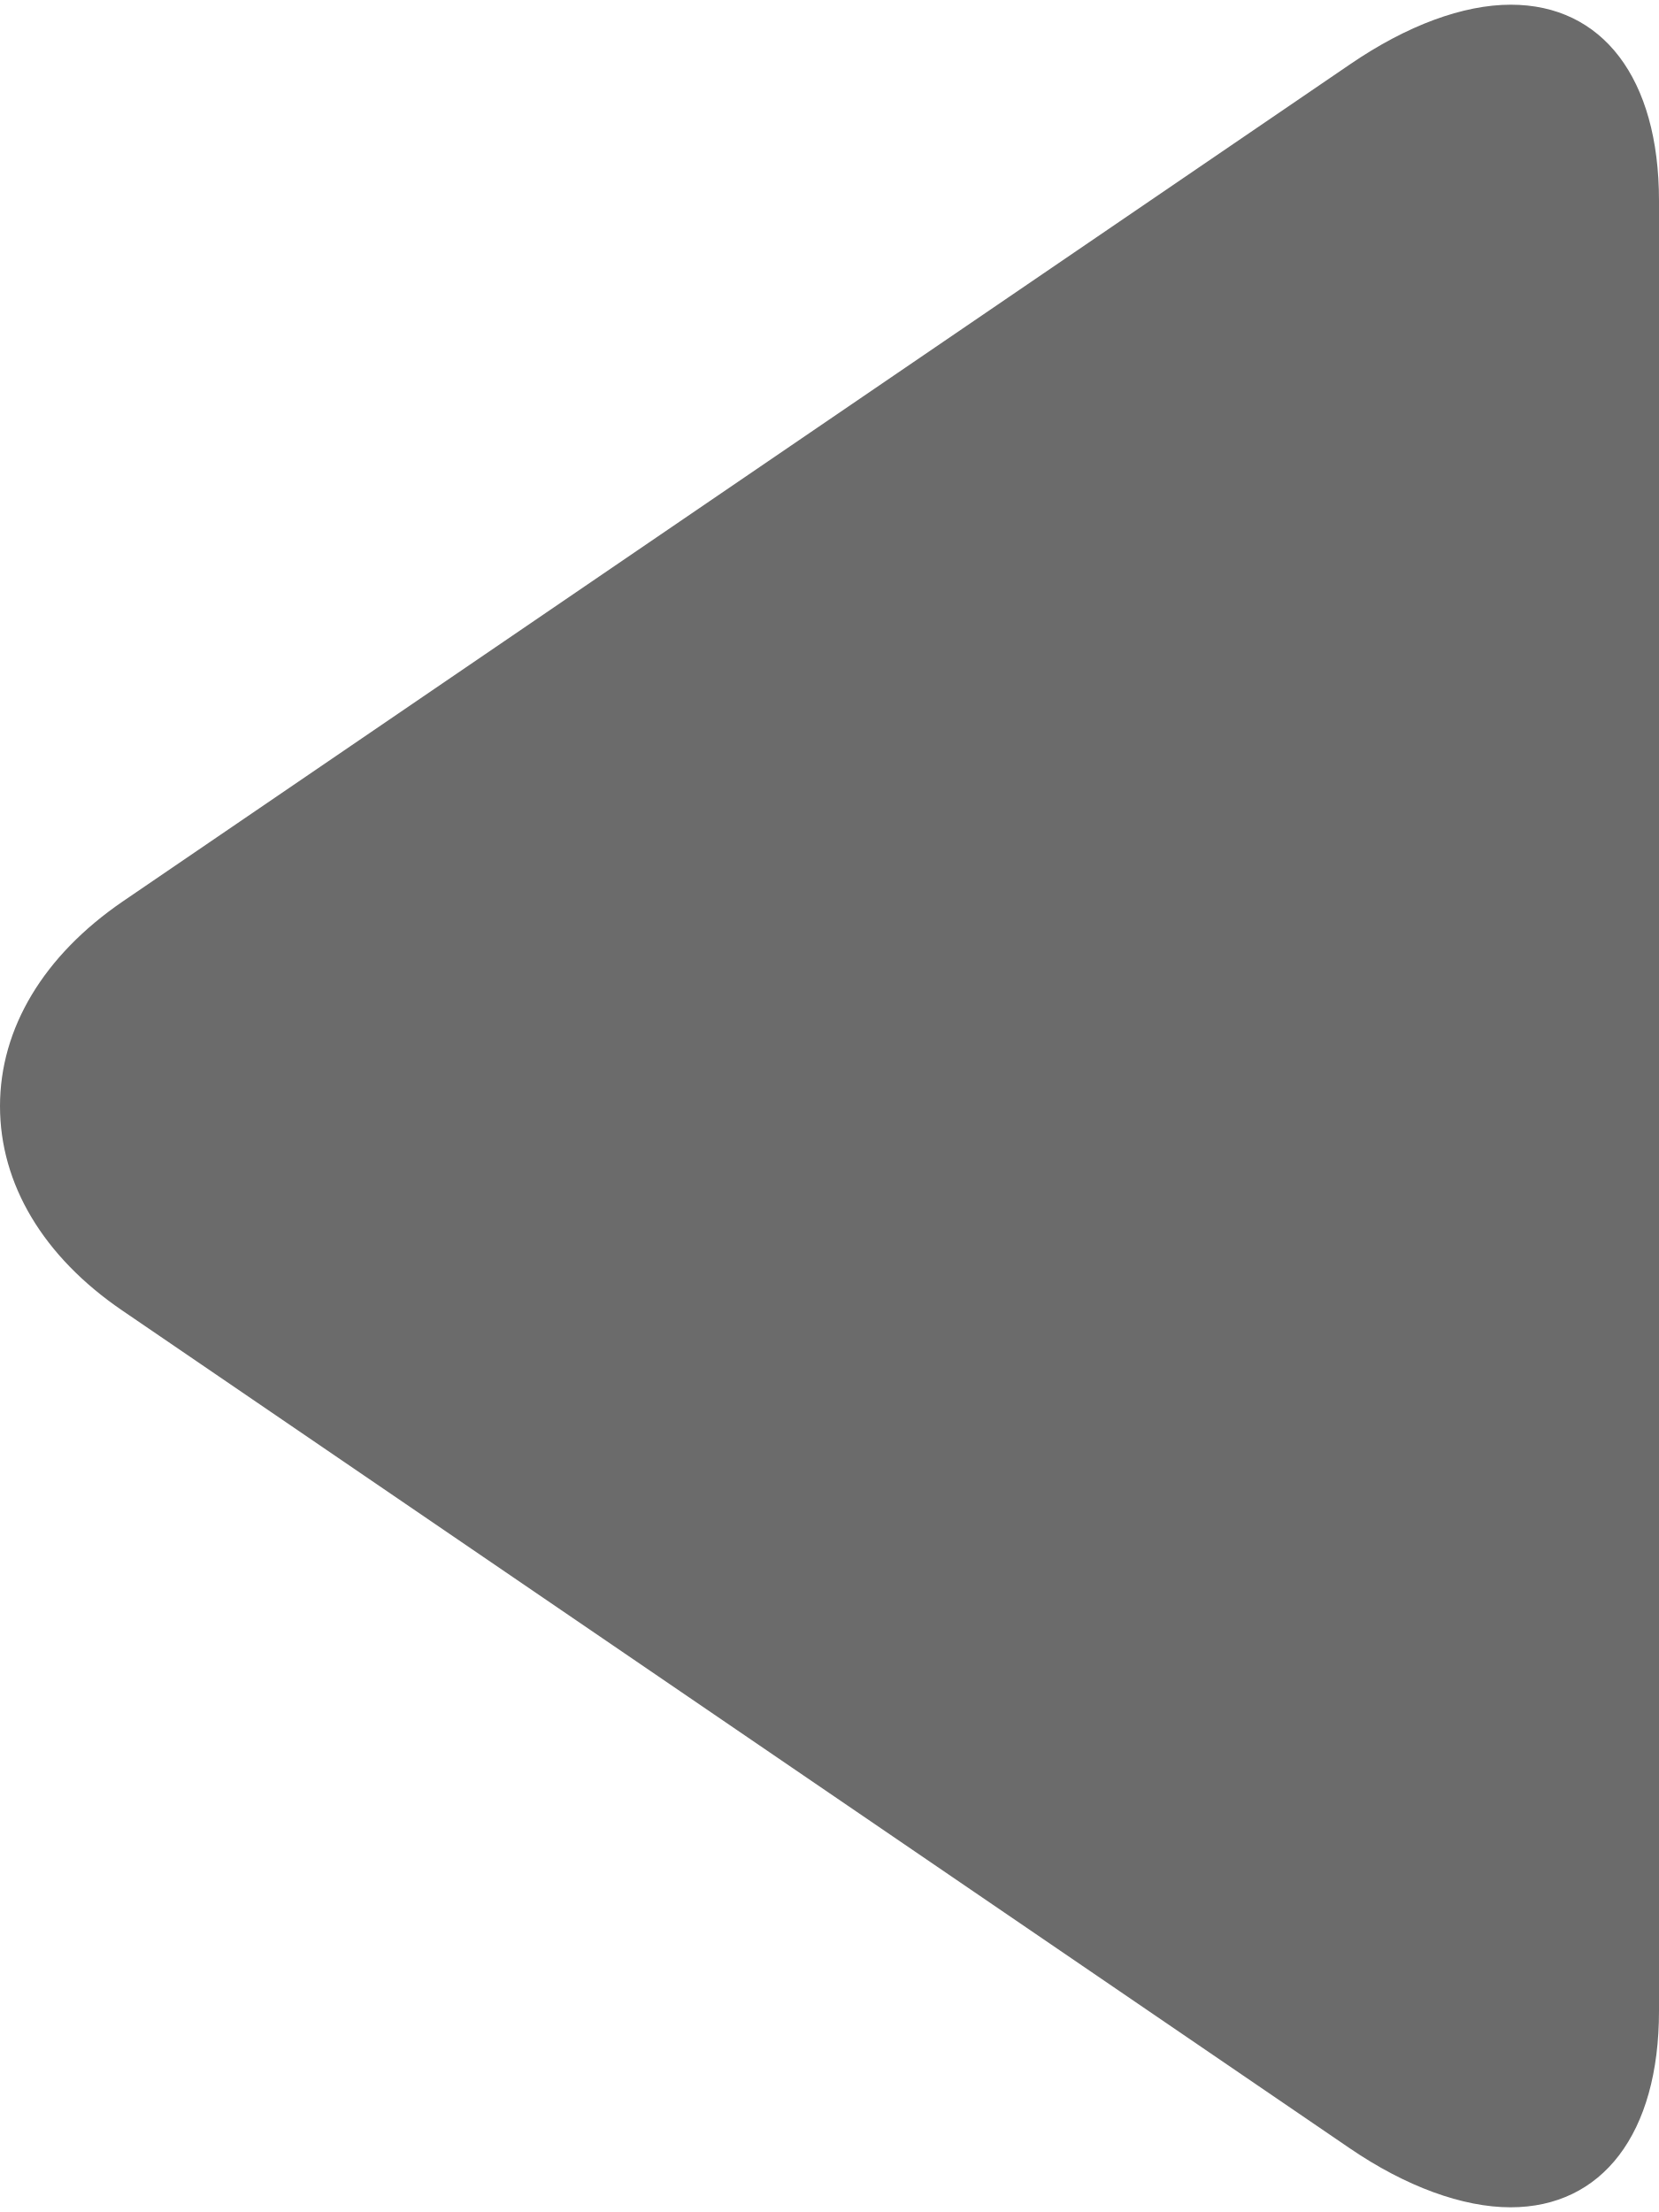
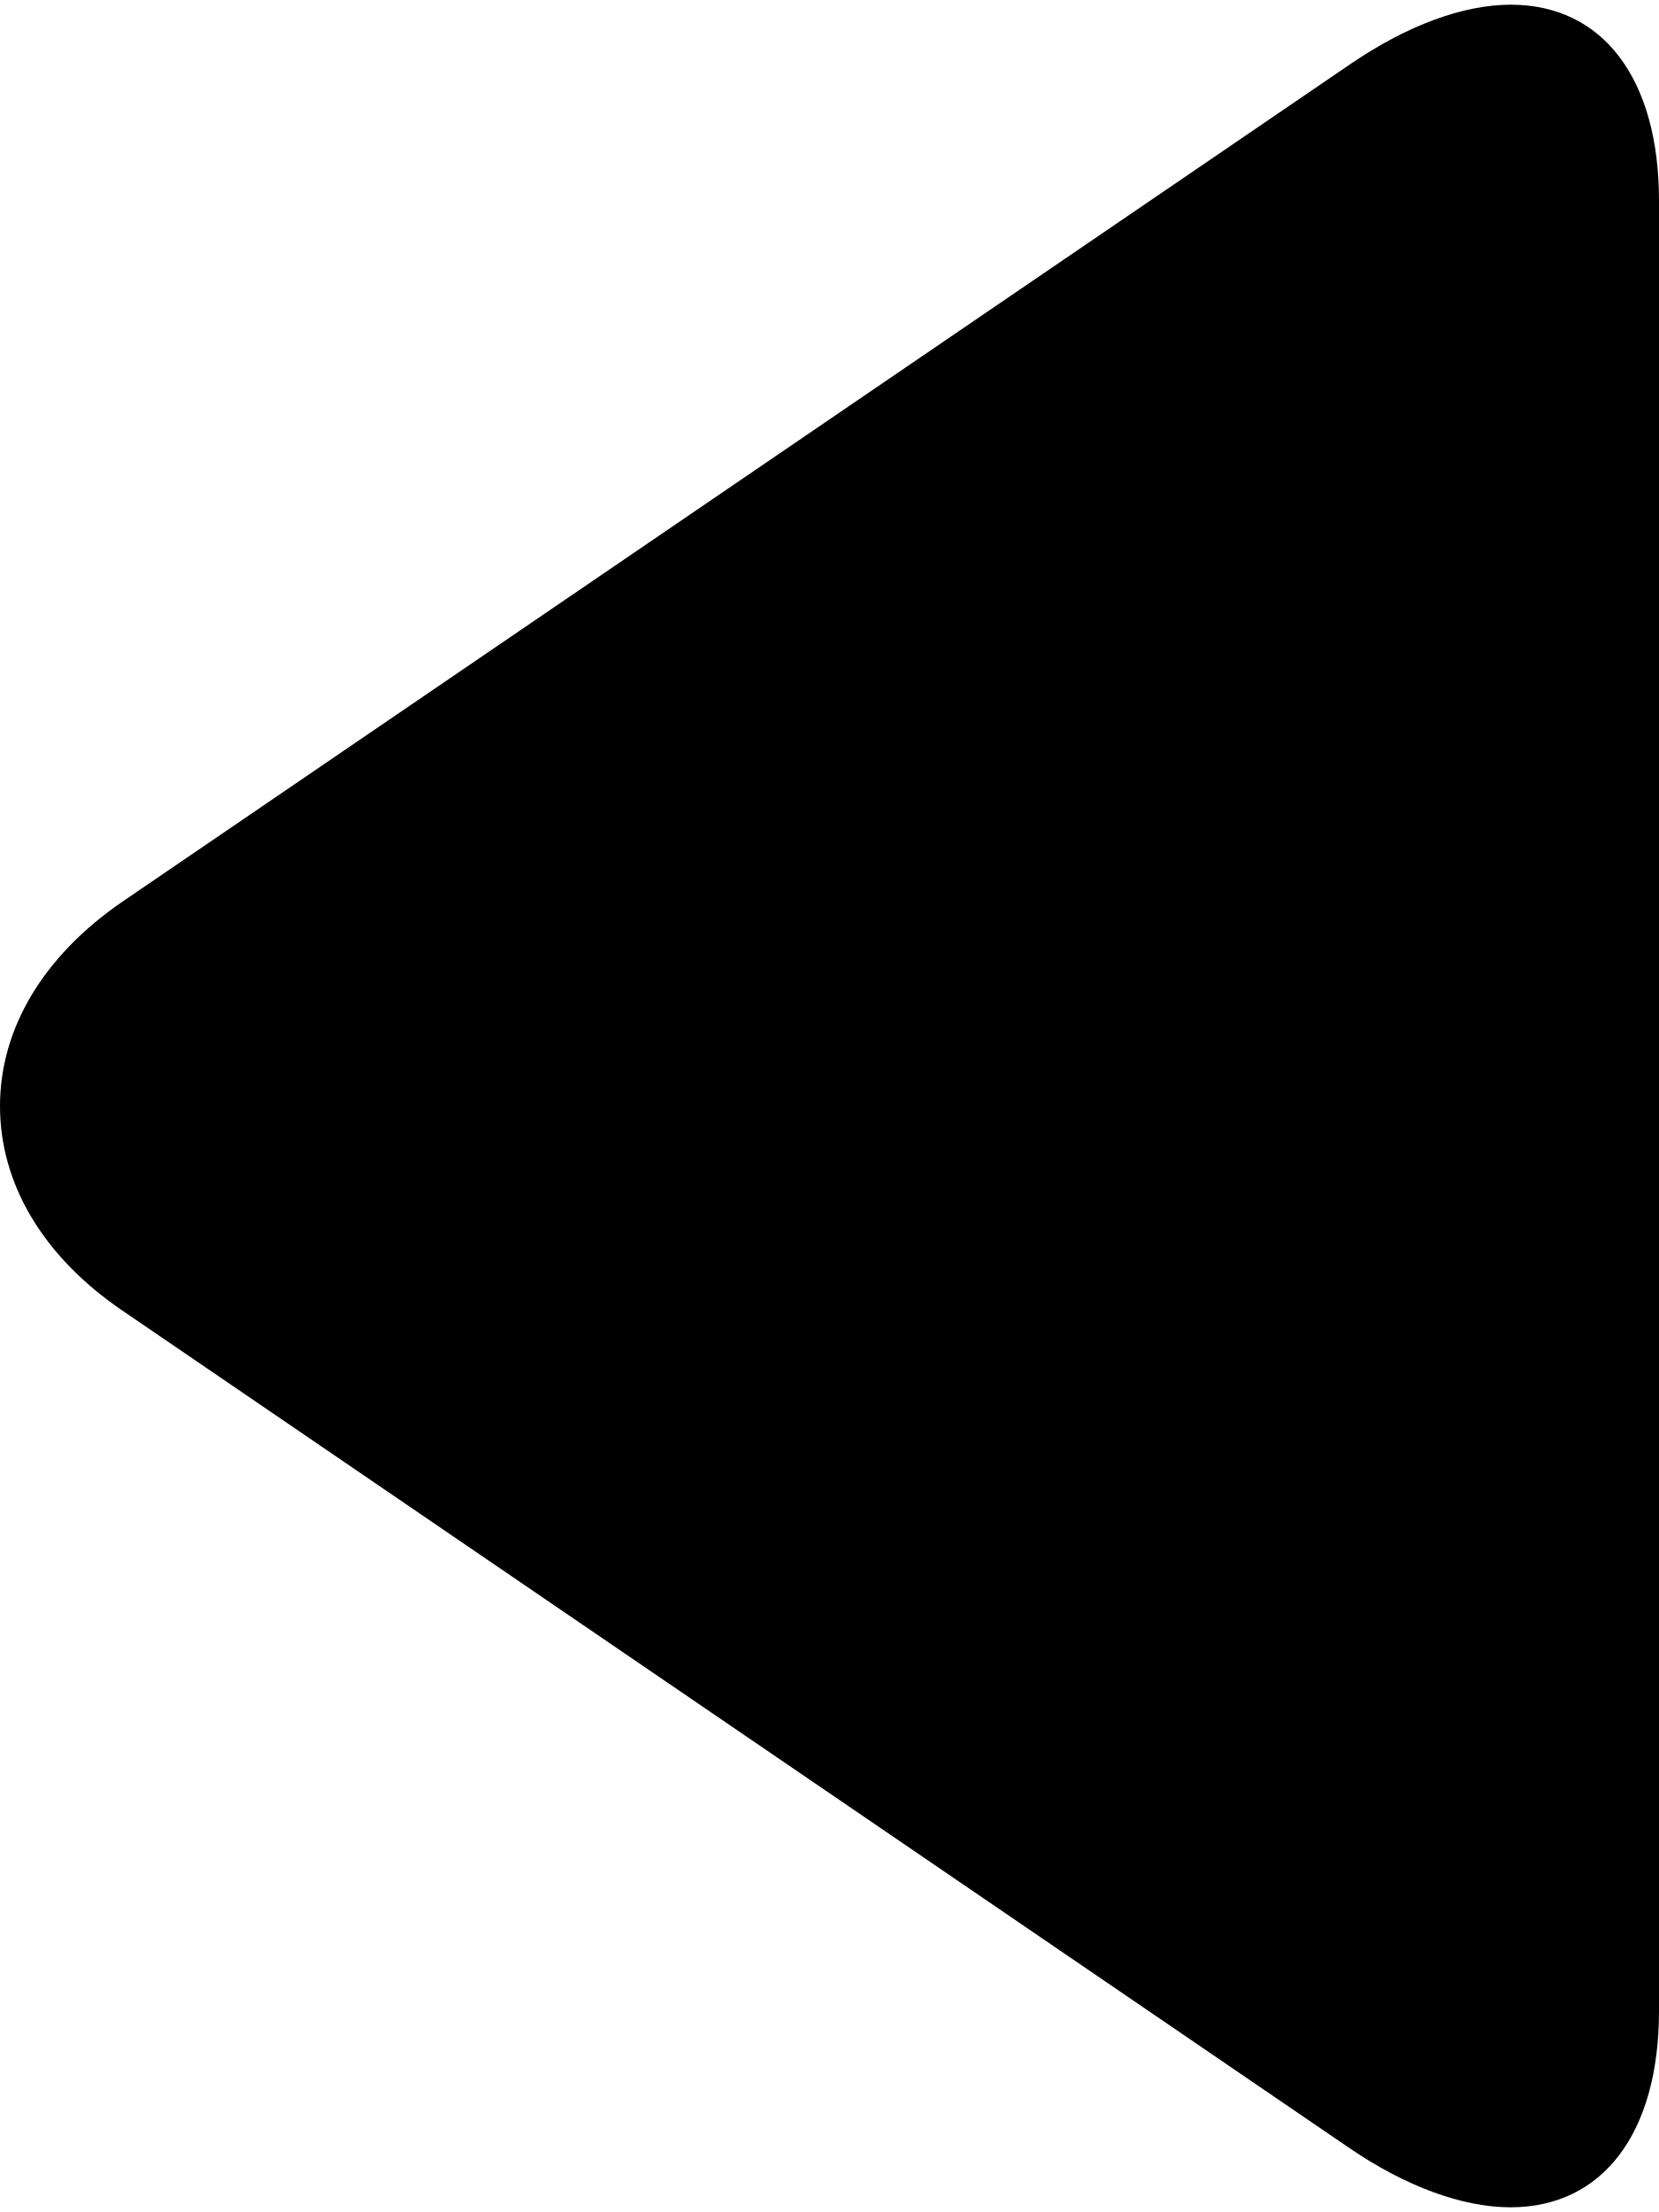
<svg xmlns="http://www.w3.org/2000/svg" width="12" height="16" viewBox="0 0 12 16" fill="none">
-   <path d="M0.884 9.479L9.76 15.537C10.169 15.817 10.582 15.966 10.926 15.966C11.589 15.966 12 15.434 12 14.546L12 1.452C12 0.564 11.59 0.034 10.928 0.034C10.584 0.034 10.178 0.183 9.767 0.464L0.887 6.521C0.316 6.912 -4.76837e-07 7.437 -4.76837e-07 8.001C-0 8.564 0.312 9.089 0.884 9.479Z" fill="#6B6B6B" />
+   <path d="M0.884 9.479L9.76 15.537C10.169 15.817 10.582 15.966 10.926 15.966C11.589 15.966 12 15.434 12 14.546L12 1.452C12 0.564 11.59 0.034 10.928 0.034C10.584 0.034 10.178 0.183 9.767 0.464L0.887 6.521C0.316 6.912 -4.76837e-07 7.437 -4.76837e-07 8.001C-0 8.564 0.312 9.089 0.884 9.479Z" fill="currentColor" />
</svg>
